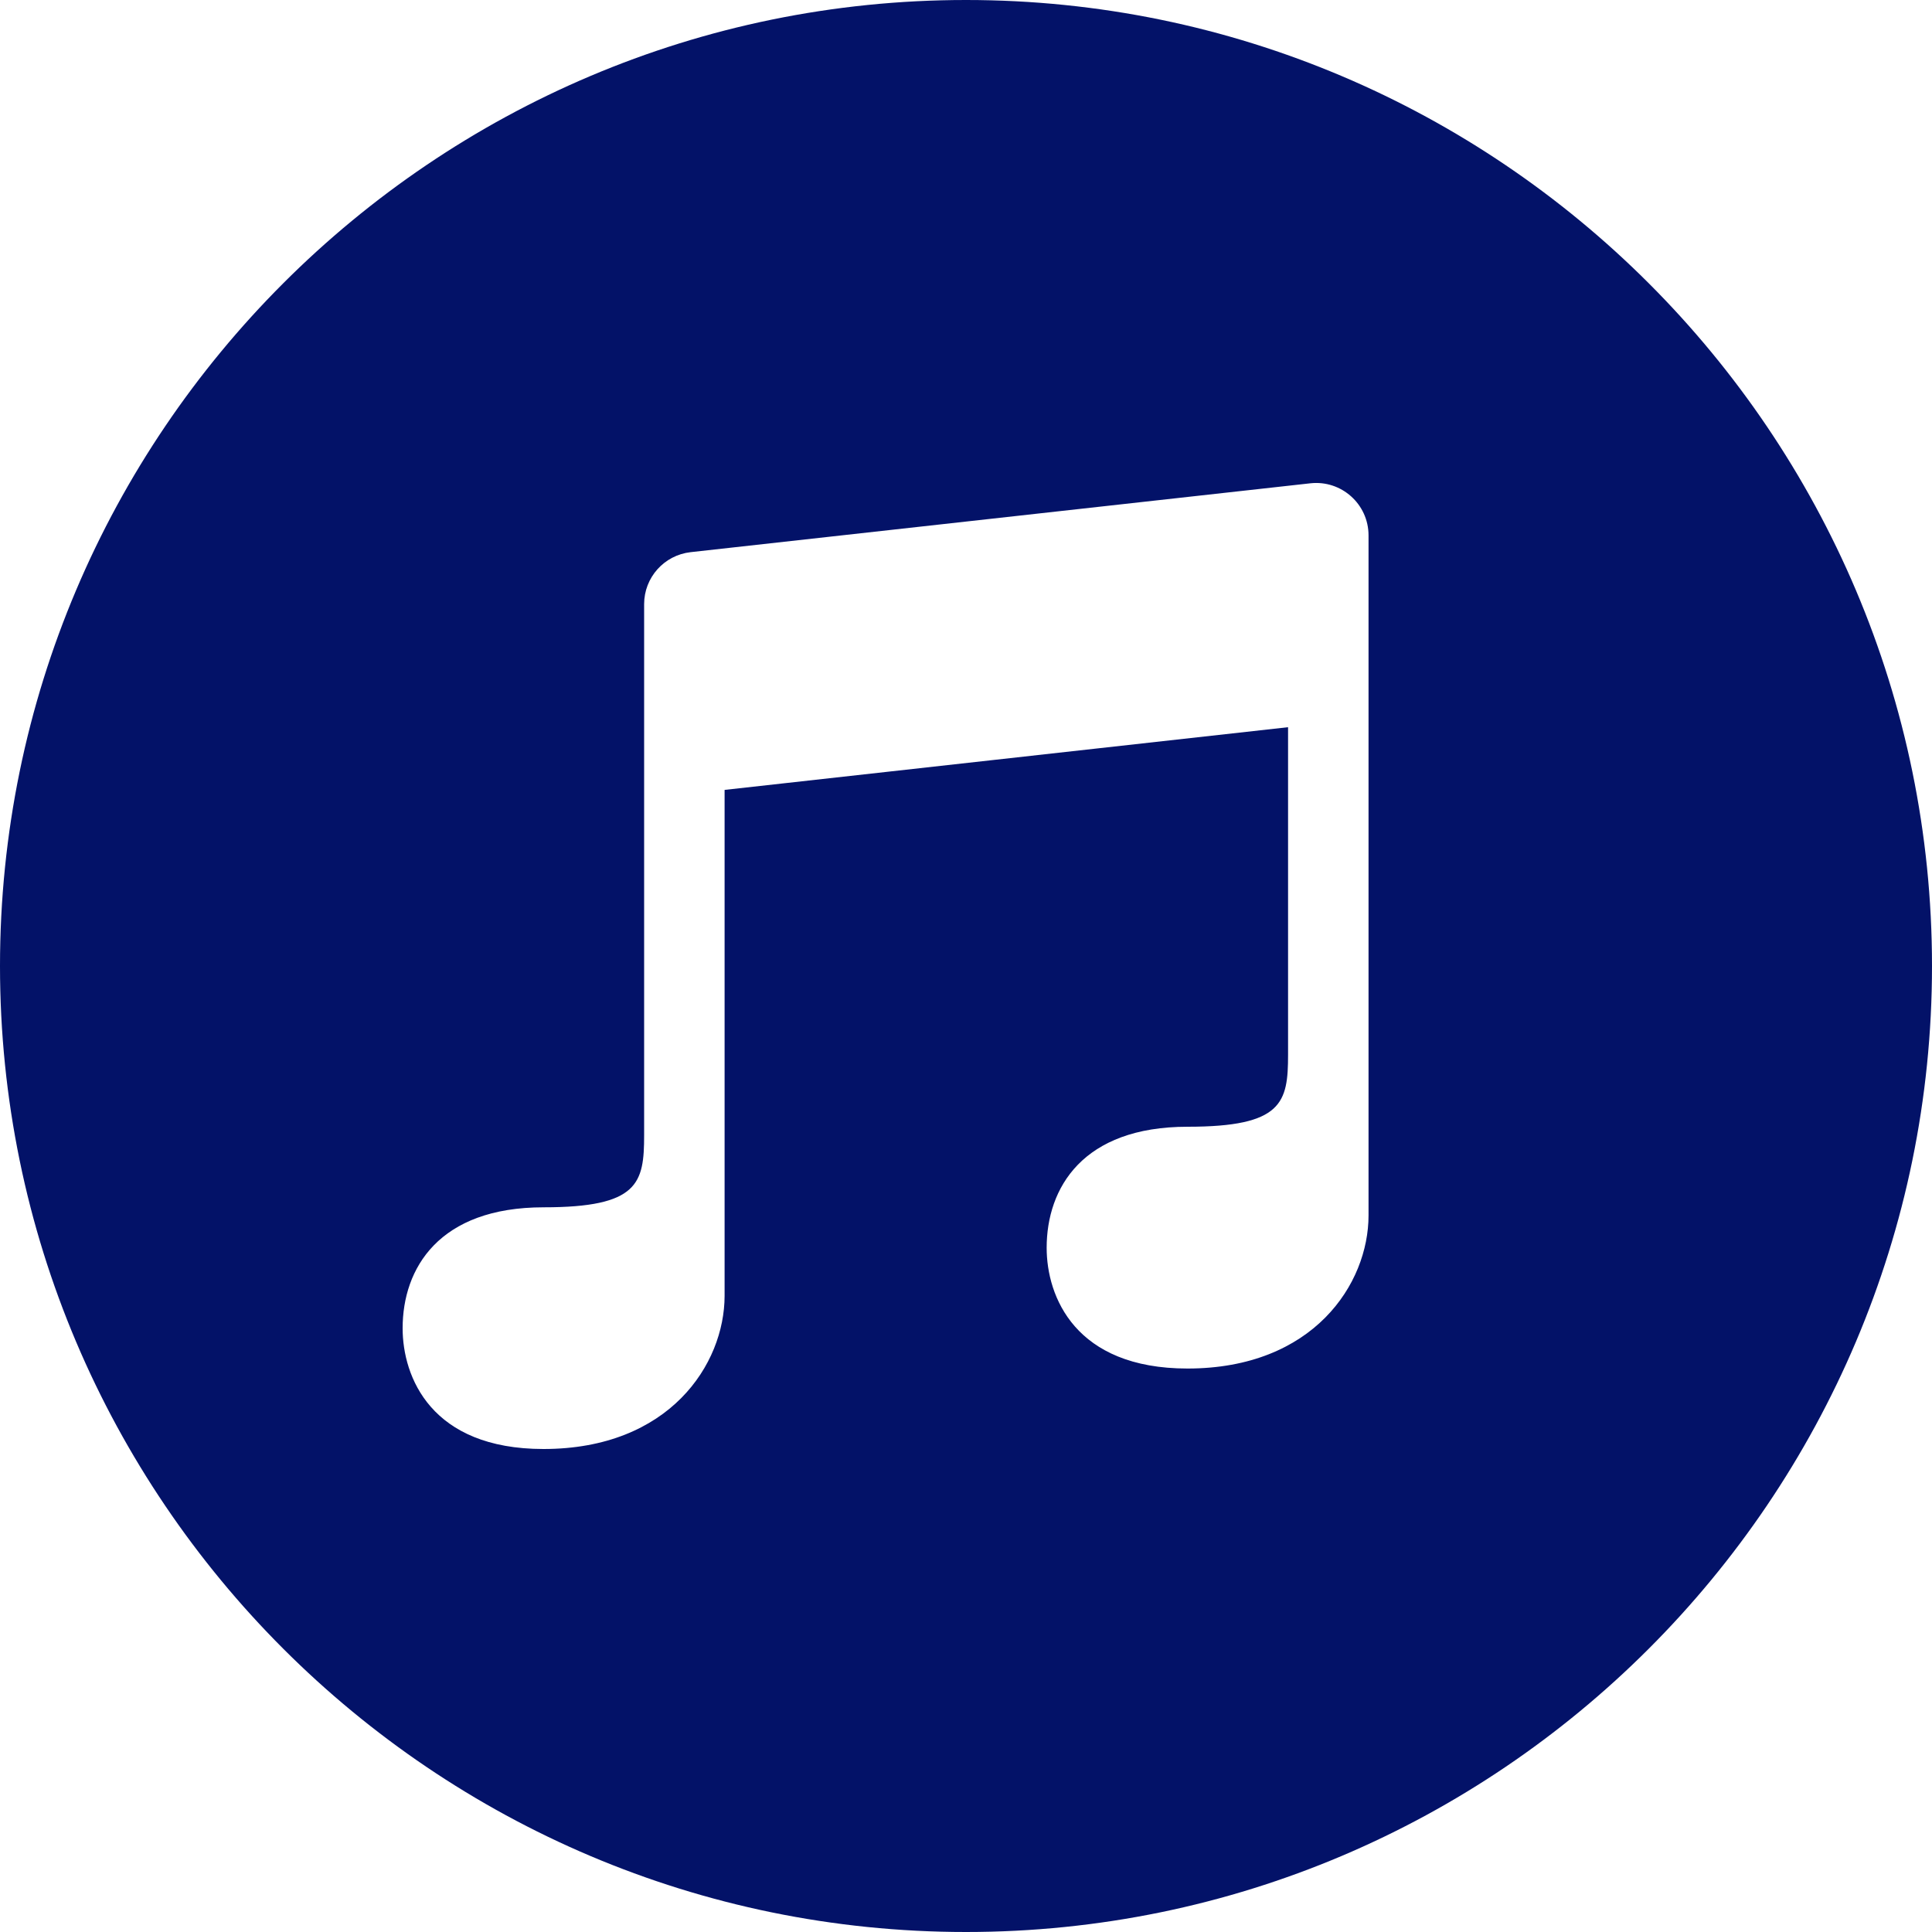
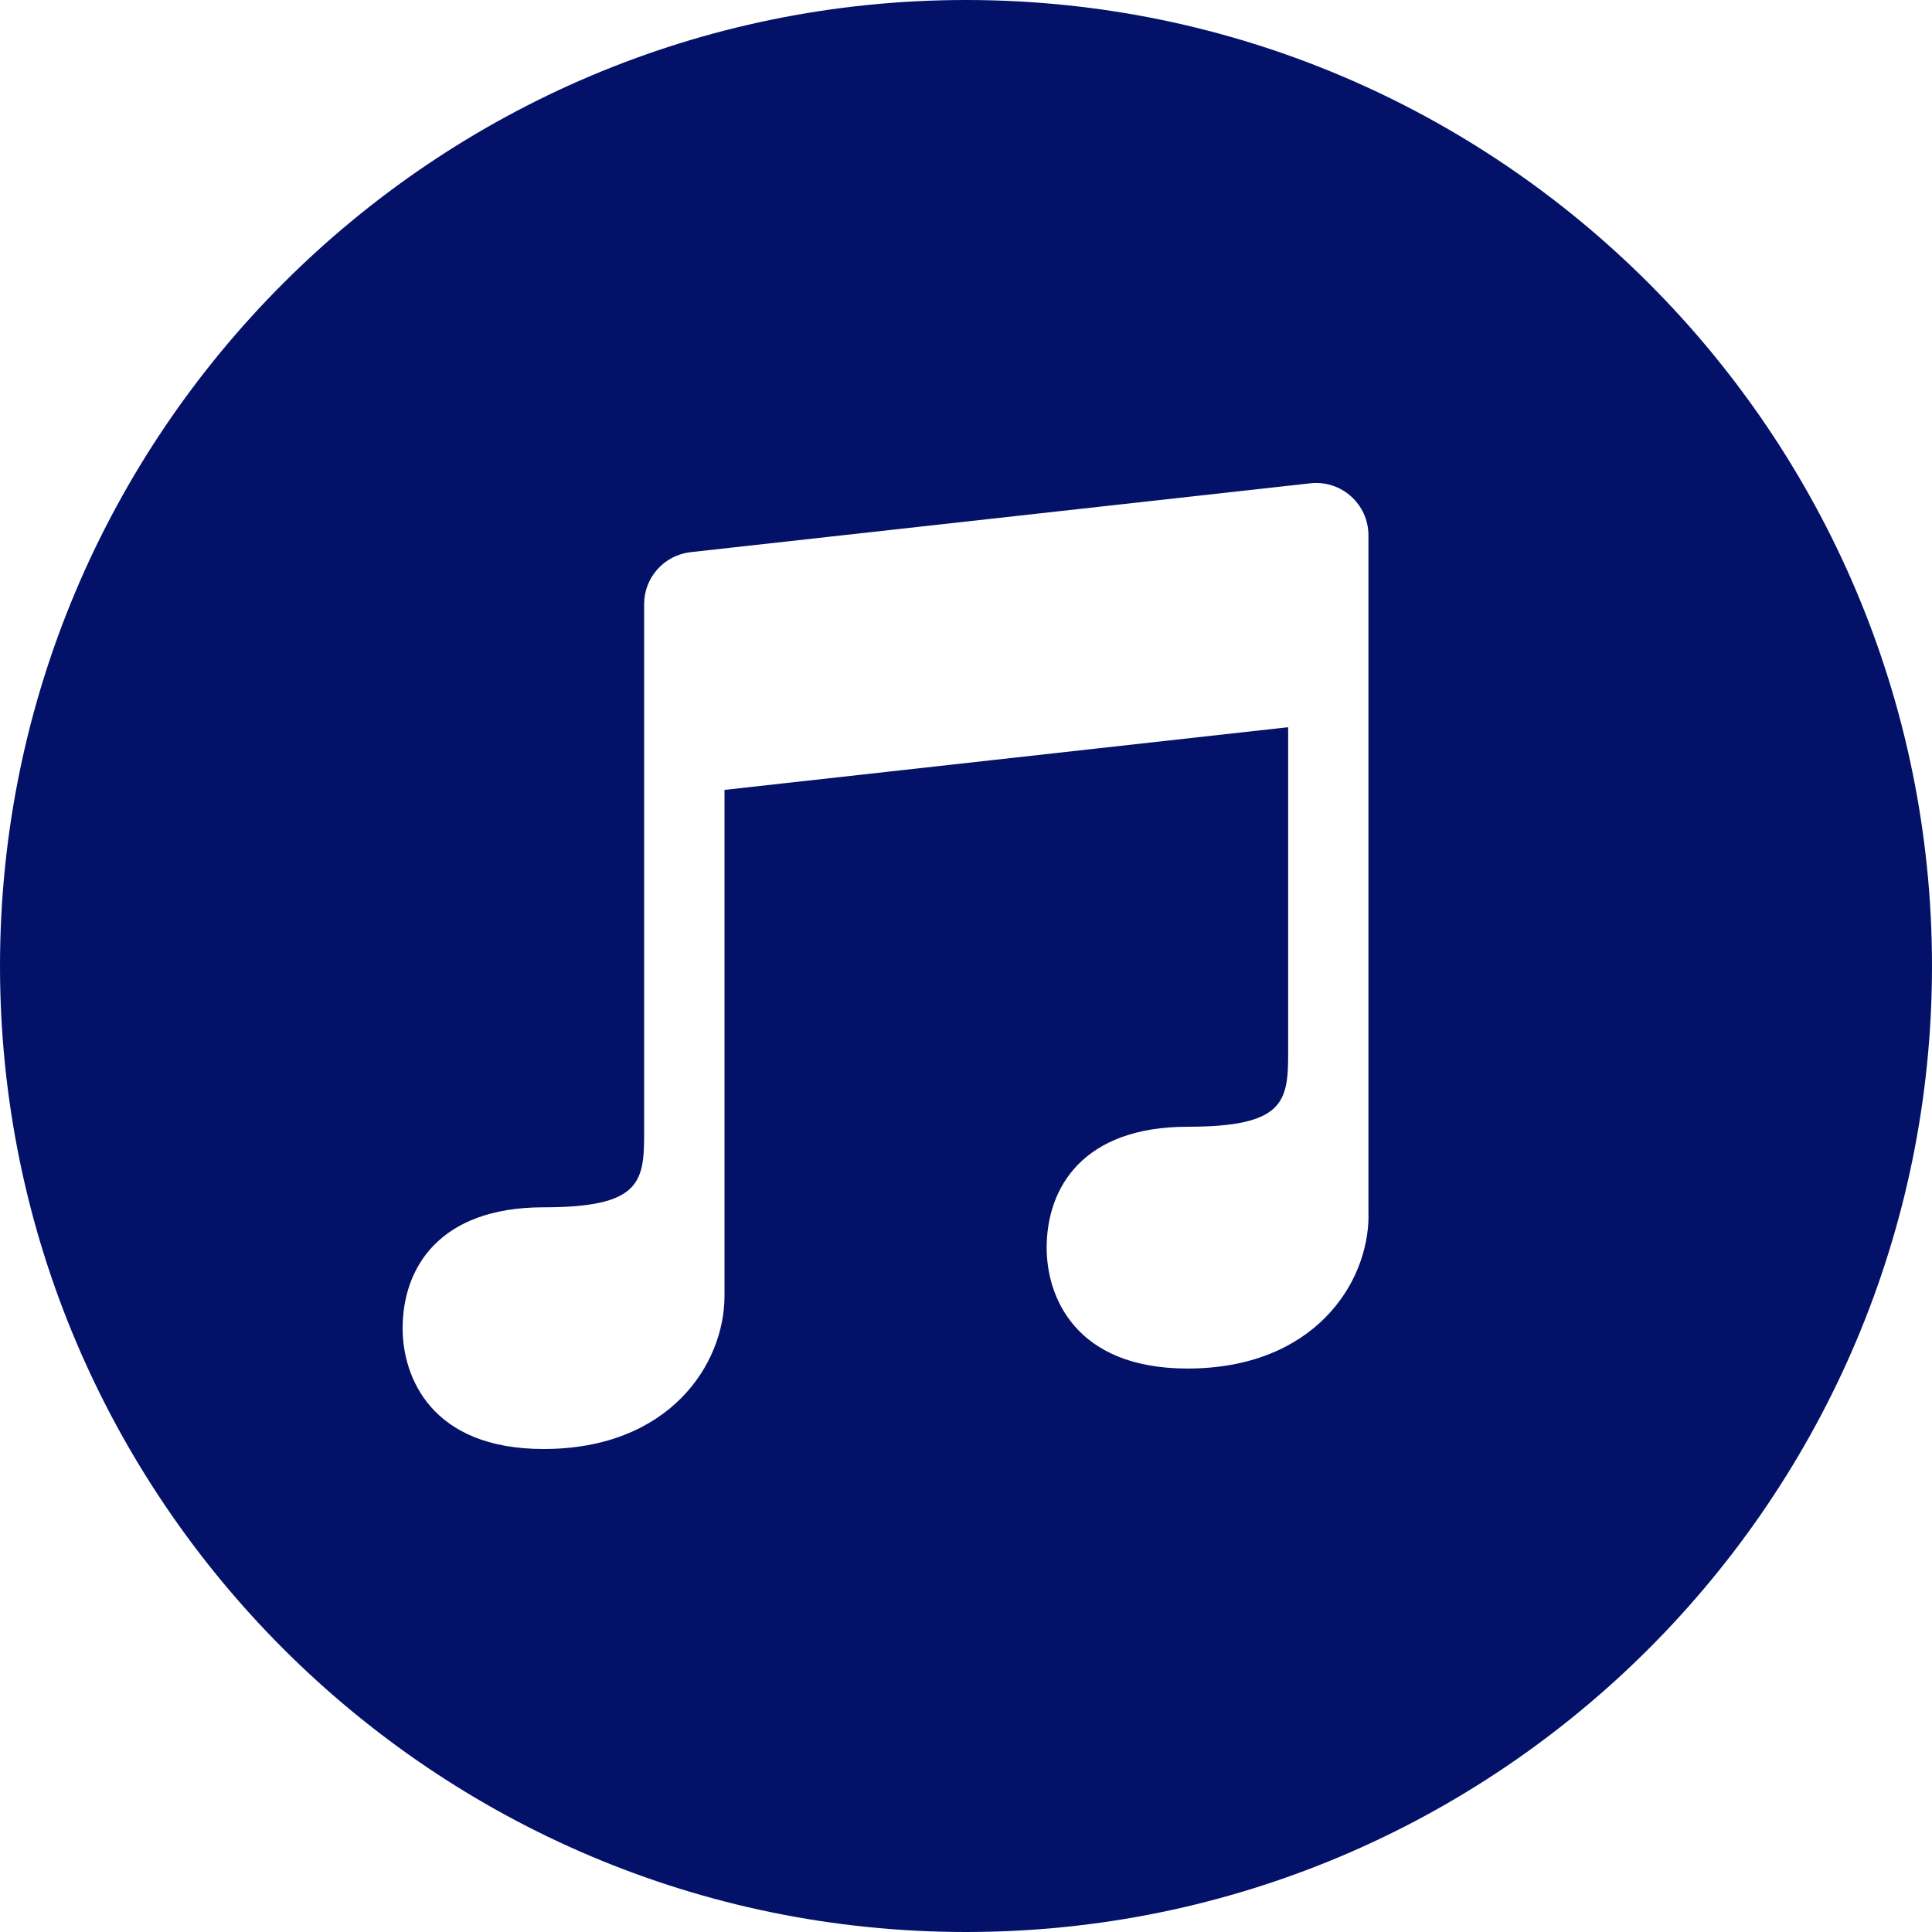
- <svg xmlns="http://www.w3.org/2000/svg" width="20px" height="20px" viewBox="0 0 20 20" version="1.1">
-   <g id="Homepage" stroke="none" stroke-width="1" fill="none" fill-rule="evenodd">
-     <g id="Tablet---All-Nav-Options" transform="translate(-290, -70)" fill="#031268" fill-rule="nonzero">
-       <g id="icons8-itunes" transform="translate(290, 70)">
-         <path d="M10,0 C4.486,0 0,4.486 0,10 C0,15.514 4.486,20 10,20 C15.514,20 20,15.514 20,10 C20,4.486 15.514,0 10,0 Z M14.167,12.582 C14.167,13.29 13.596,14.167 12.293,14.167 C11.128,14.167 10.835,13.421 10.835,12.917 C10.835,12.297 11.208,11.664 12.294,11.664 C13.277,11.664 13.334,11.414 13.334,10.918 L13.334,7.528 L7.501,8.177 C7.501,10.078 7.501,13.13 7.501,13.415 C7.5,14.123 6.929,15 5.626,15 C4.462,15 4.168,14.254 4.168,13.75 C4.168,13.131 4.542,12.498 5.628,12.498 C6.611,12.498 6.668,12.248 6.668,11.752 L6.668,6.254 C6.668,5.978 6.875,5.747 7.149,5.716 L13.566,5.003 C13.886,4.968 14.167,5.219 14.167,5.542 C14.167,5.542 14.167,12.302 14.167,12.582 Z" id="Shape" />
-       </g>
-     </g>
-   </g>
+ <svg xmlns="http://www.w3.org/2000/svg" width="20" height="20">
+   <path d="M10 0C4.486 0 0 4.486 0 10s4.486 10 10 10 10-4.486 10-10S15.514 0 10 0zm4.167 12.582c0 .708-.571 1.585-1.874 1.585-1.165 0-1.458-.746-1.458-1.25 0-.62.373-1.253 1.46-1.253.982 0 1.04-.25 1.04-.746v-3.39L7.5 8.177v5.238C7.5 14.123 6.929 15 5.626 15c-1.164 0-1.458-.746-1.458-1.25 0-.62.374-1.252 1.46-1.252.983 0 1.04-.25 1.04-.746V6.254c0-.276.207-.507.481-.538l6.417-.713c.32-.035.6.216.6.539v7.04z" fill="#031268" />
</svg>
